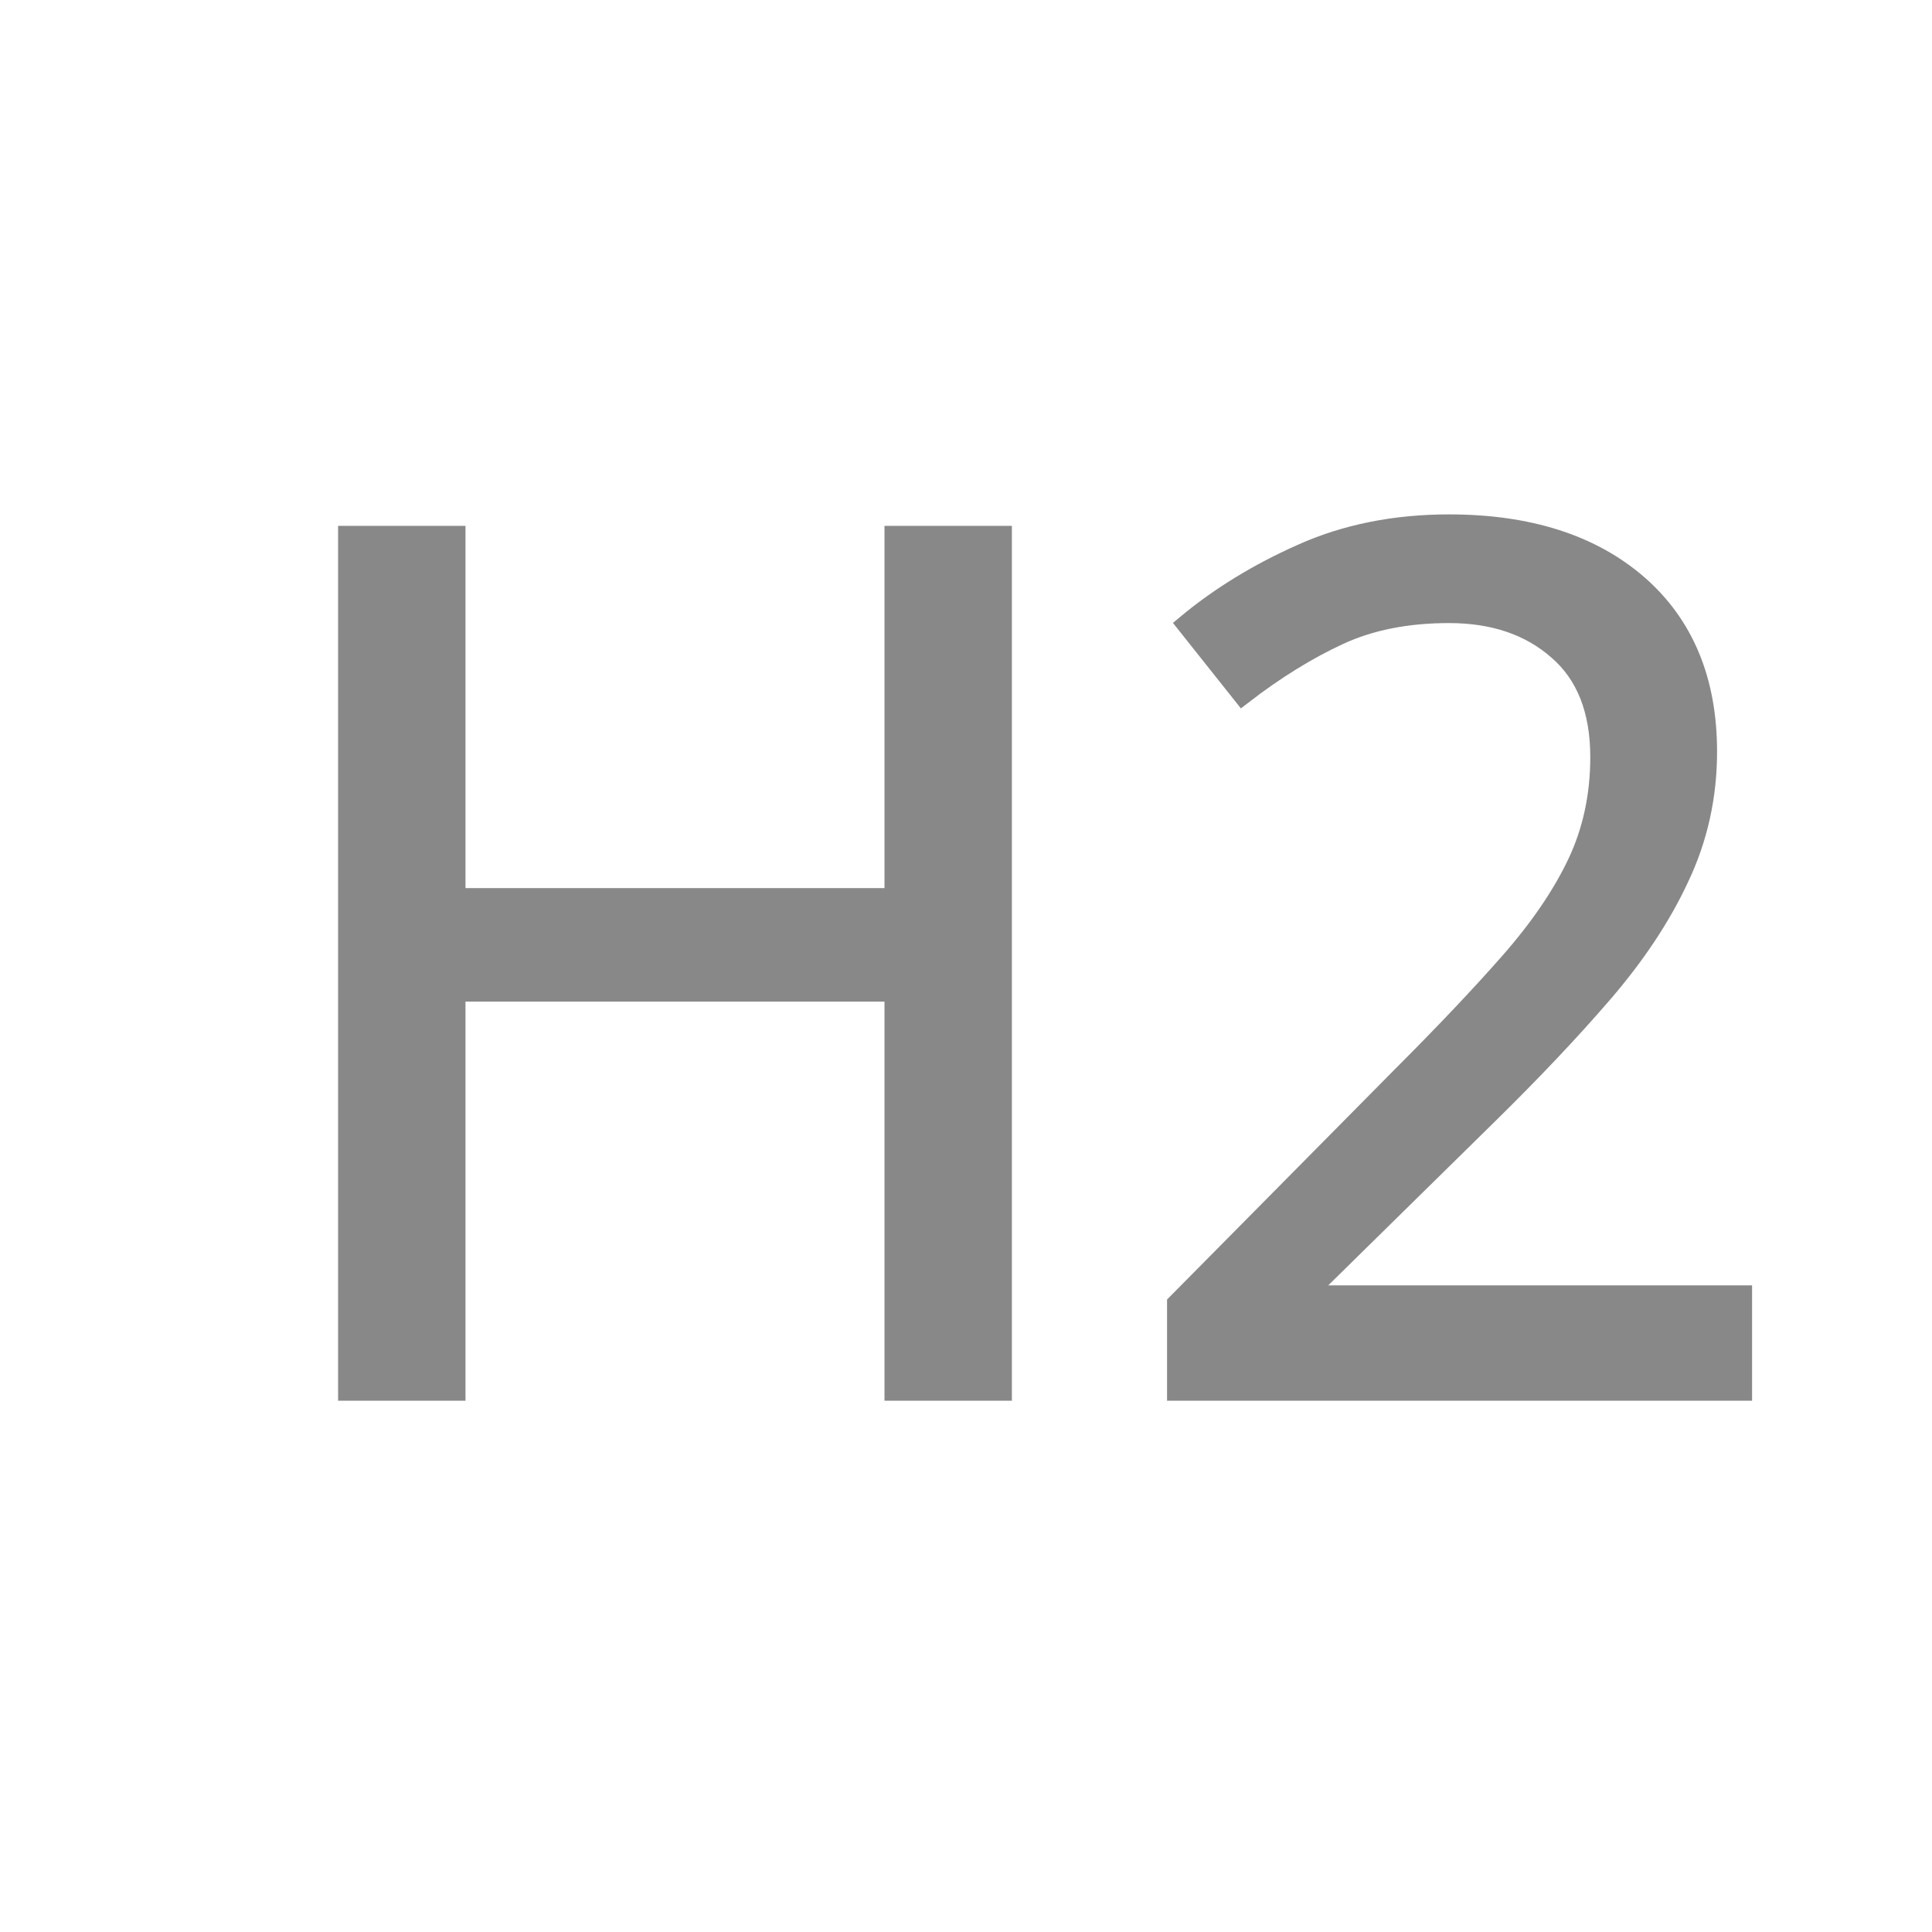
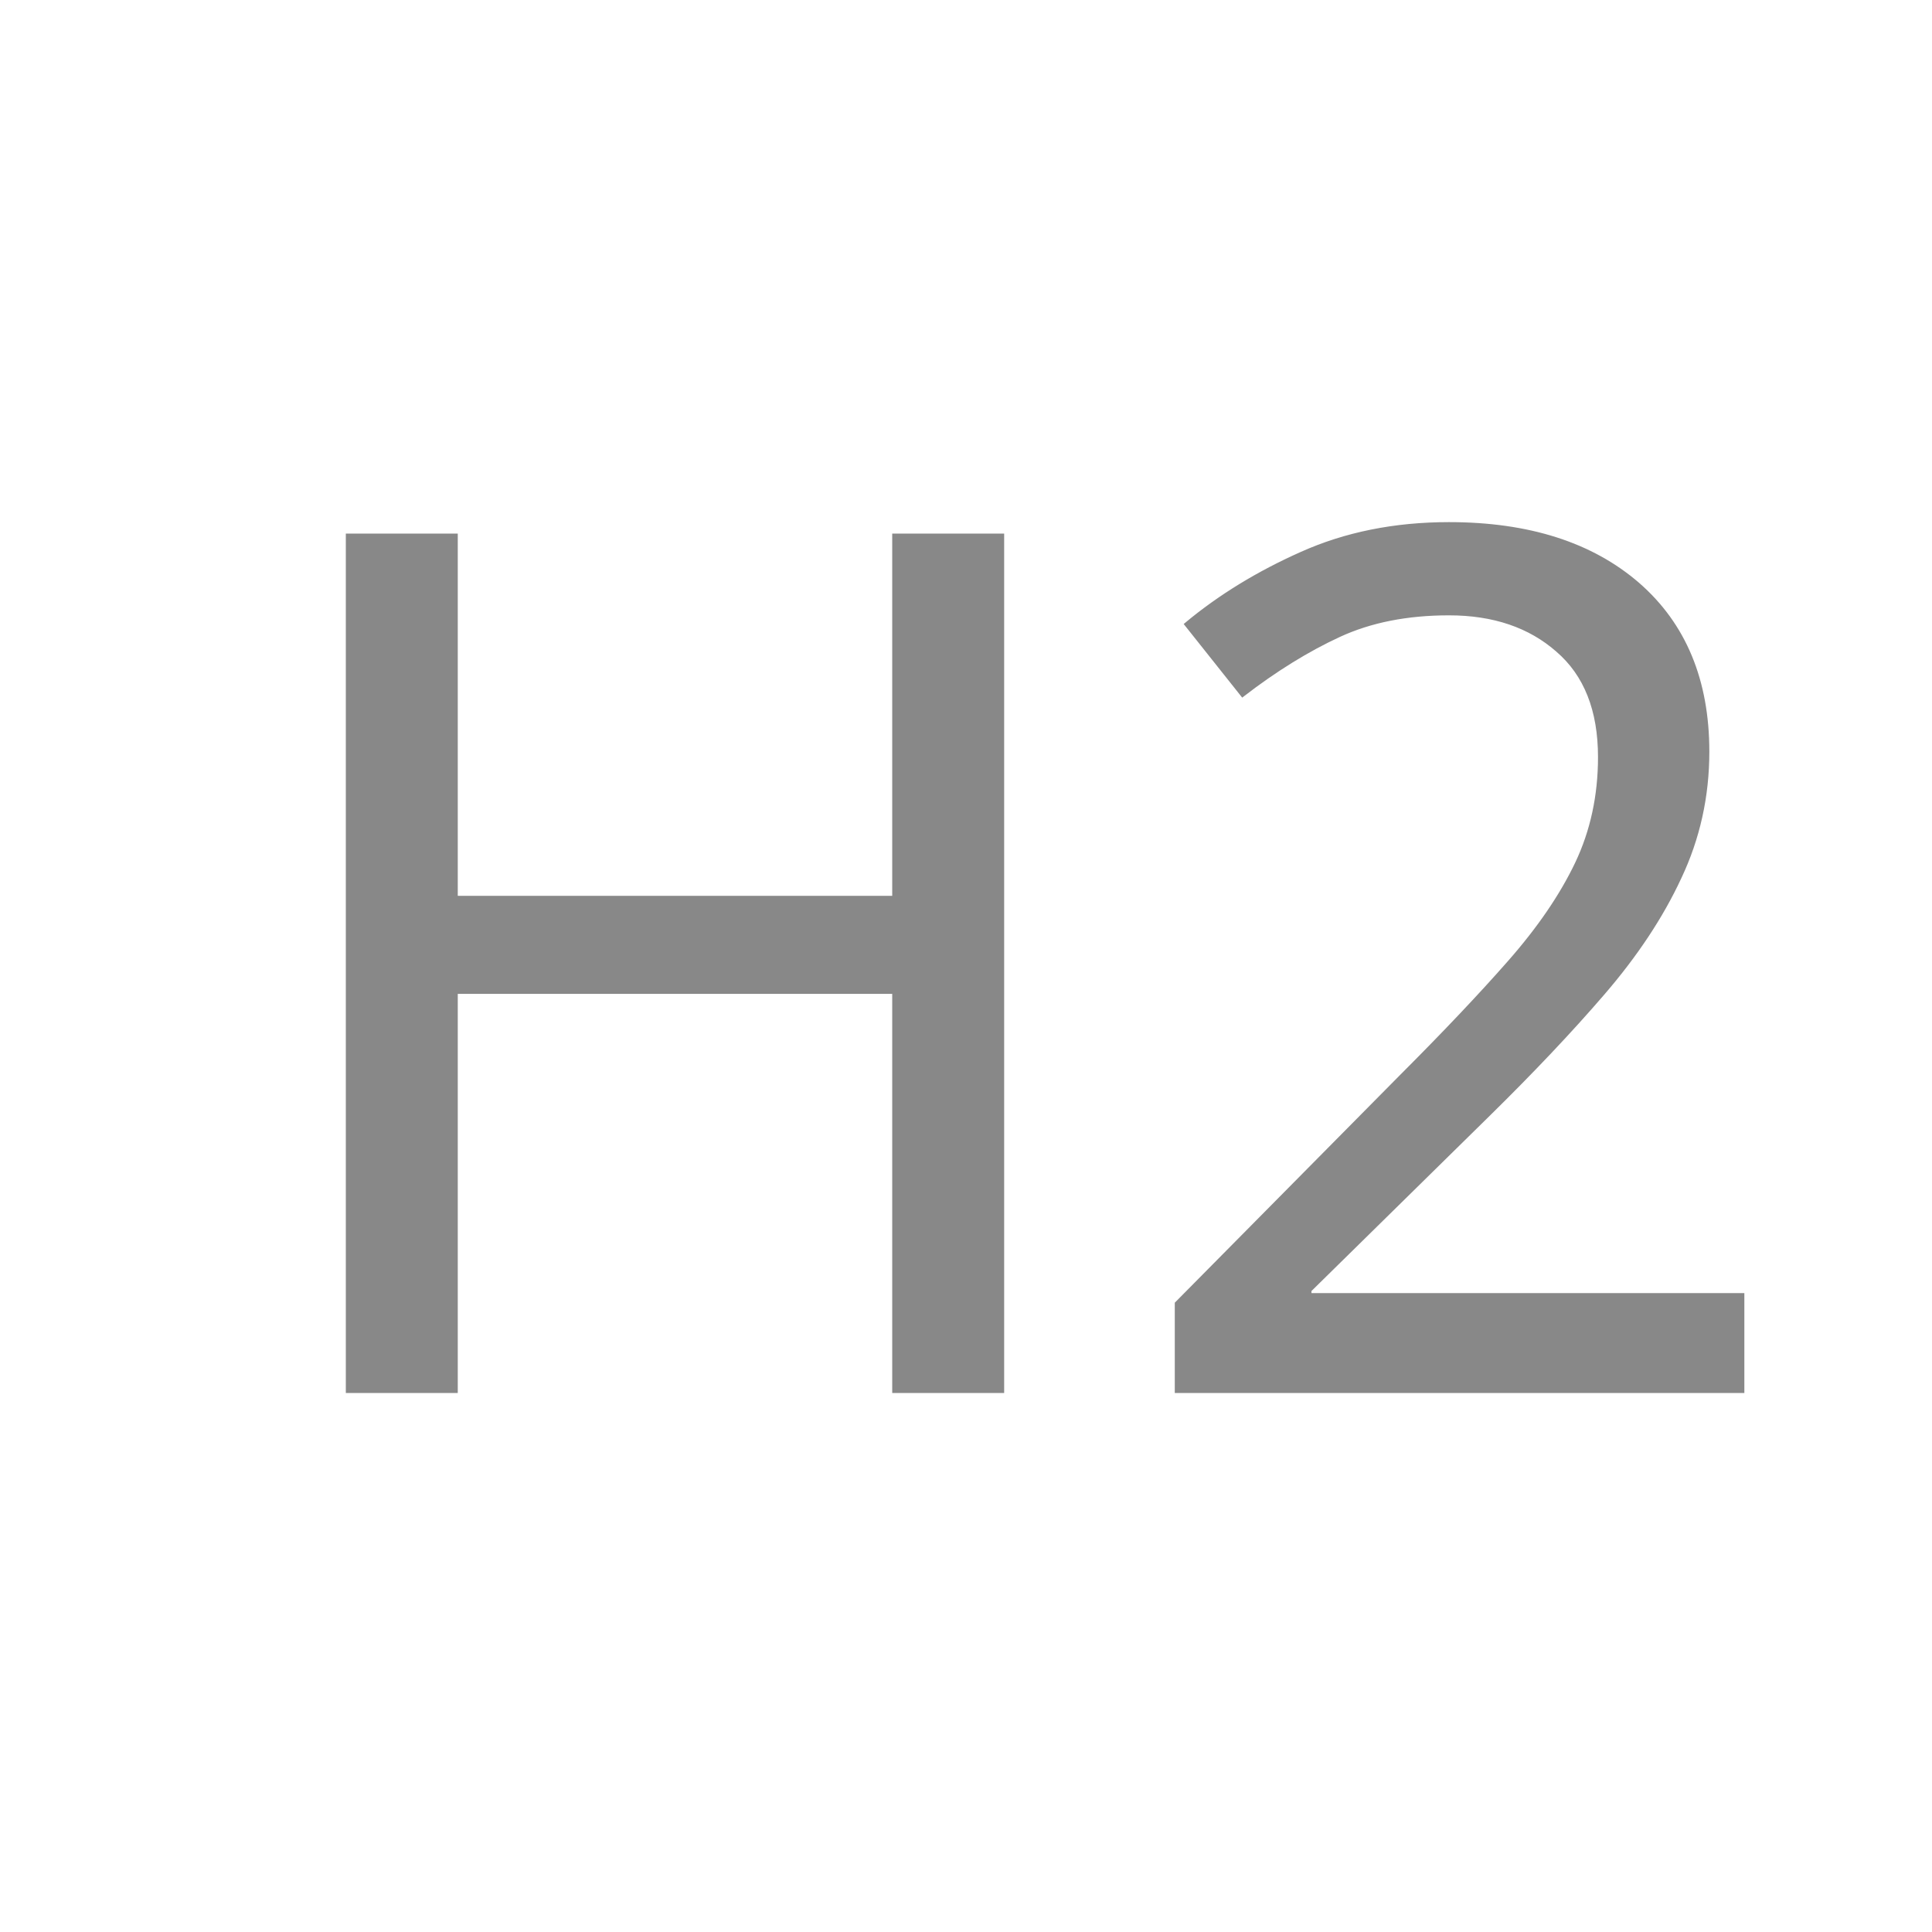
<svg xmlns="http://www.w3.org/2000/svg" width="50" height="50" viewBox="0 0 50 50">
  <defs>
    <clipPath id="clip-HeadingTwo">
      <rect width="50" height="50" />
    </clipPath>
  </defs>
  <g id="HeadingTwo" clip-path="url(#clip-HeadingTwo)">
-     <text id="H2" transform="translate(6 36)" fill="#888" stroke="#888" stroke-width="0.5" font-size="31" font-family="Rockwell">
+     <text id="H2" transform="translate(6 36)" fill="#888" stroke="#888" stroke-width="0.1" font-size="31" font-family="Rockwell">
      <tspan x="0" y="0">H2</tspan>
    </text>
  </g>
</svg>
